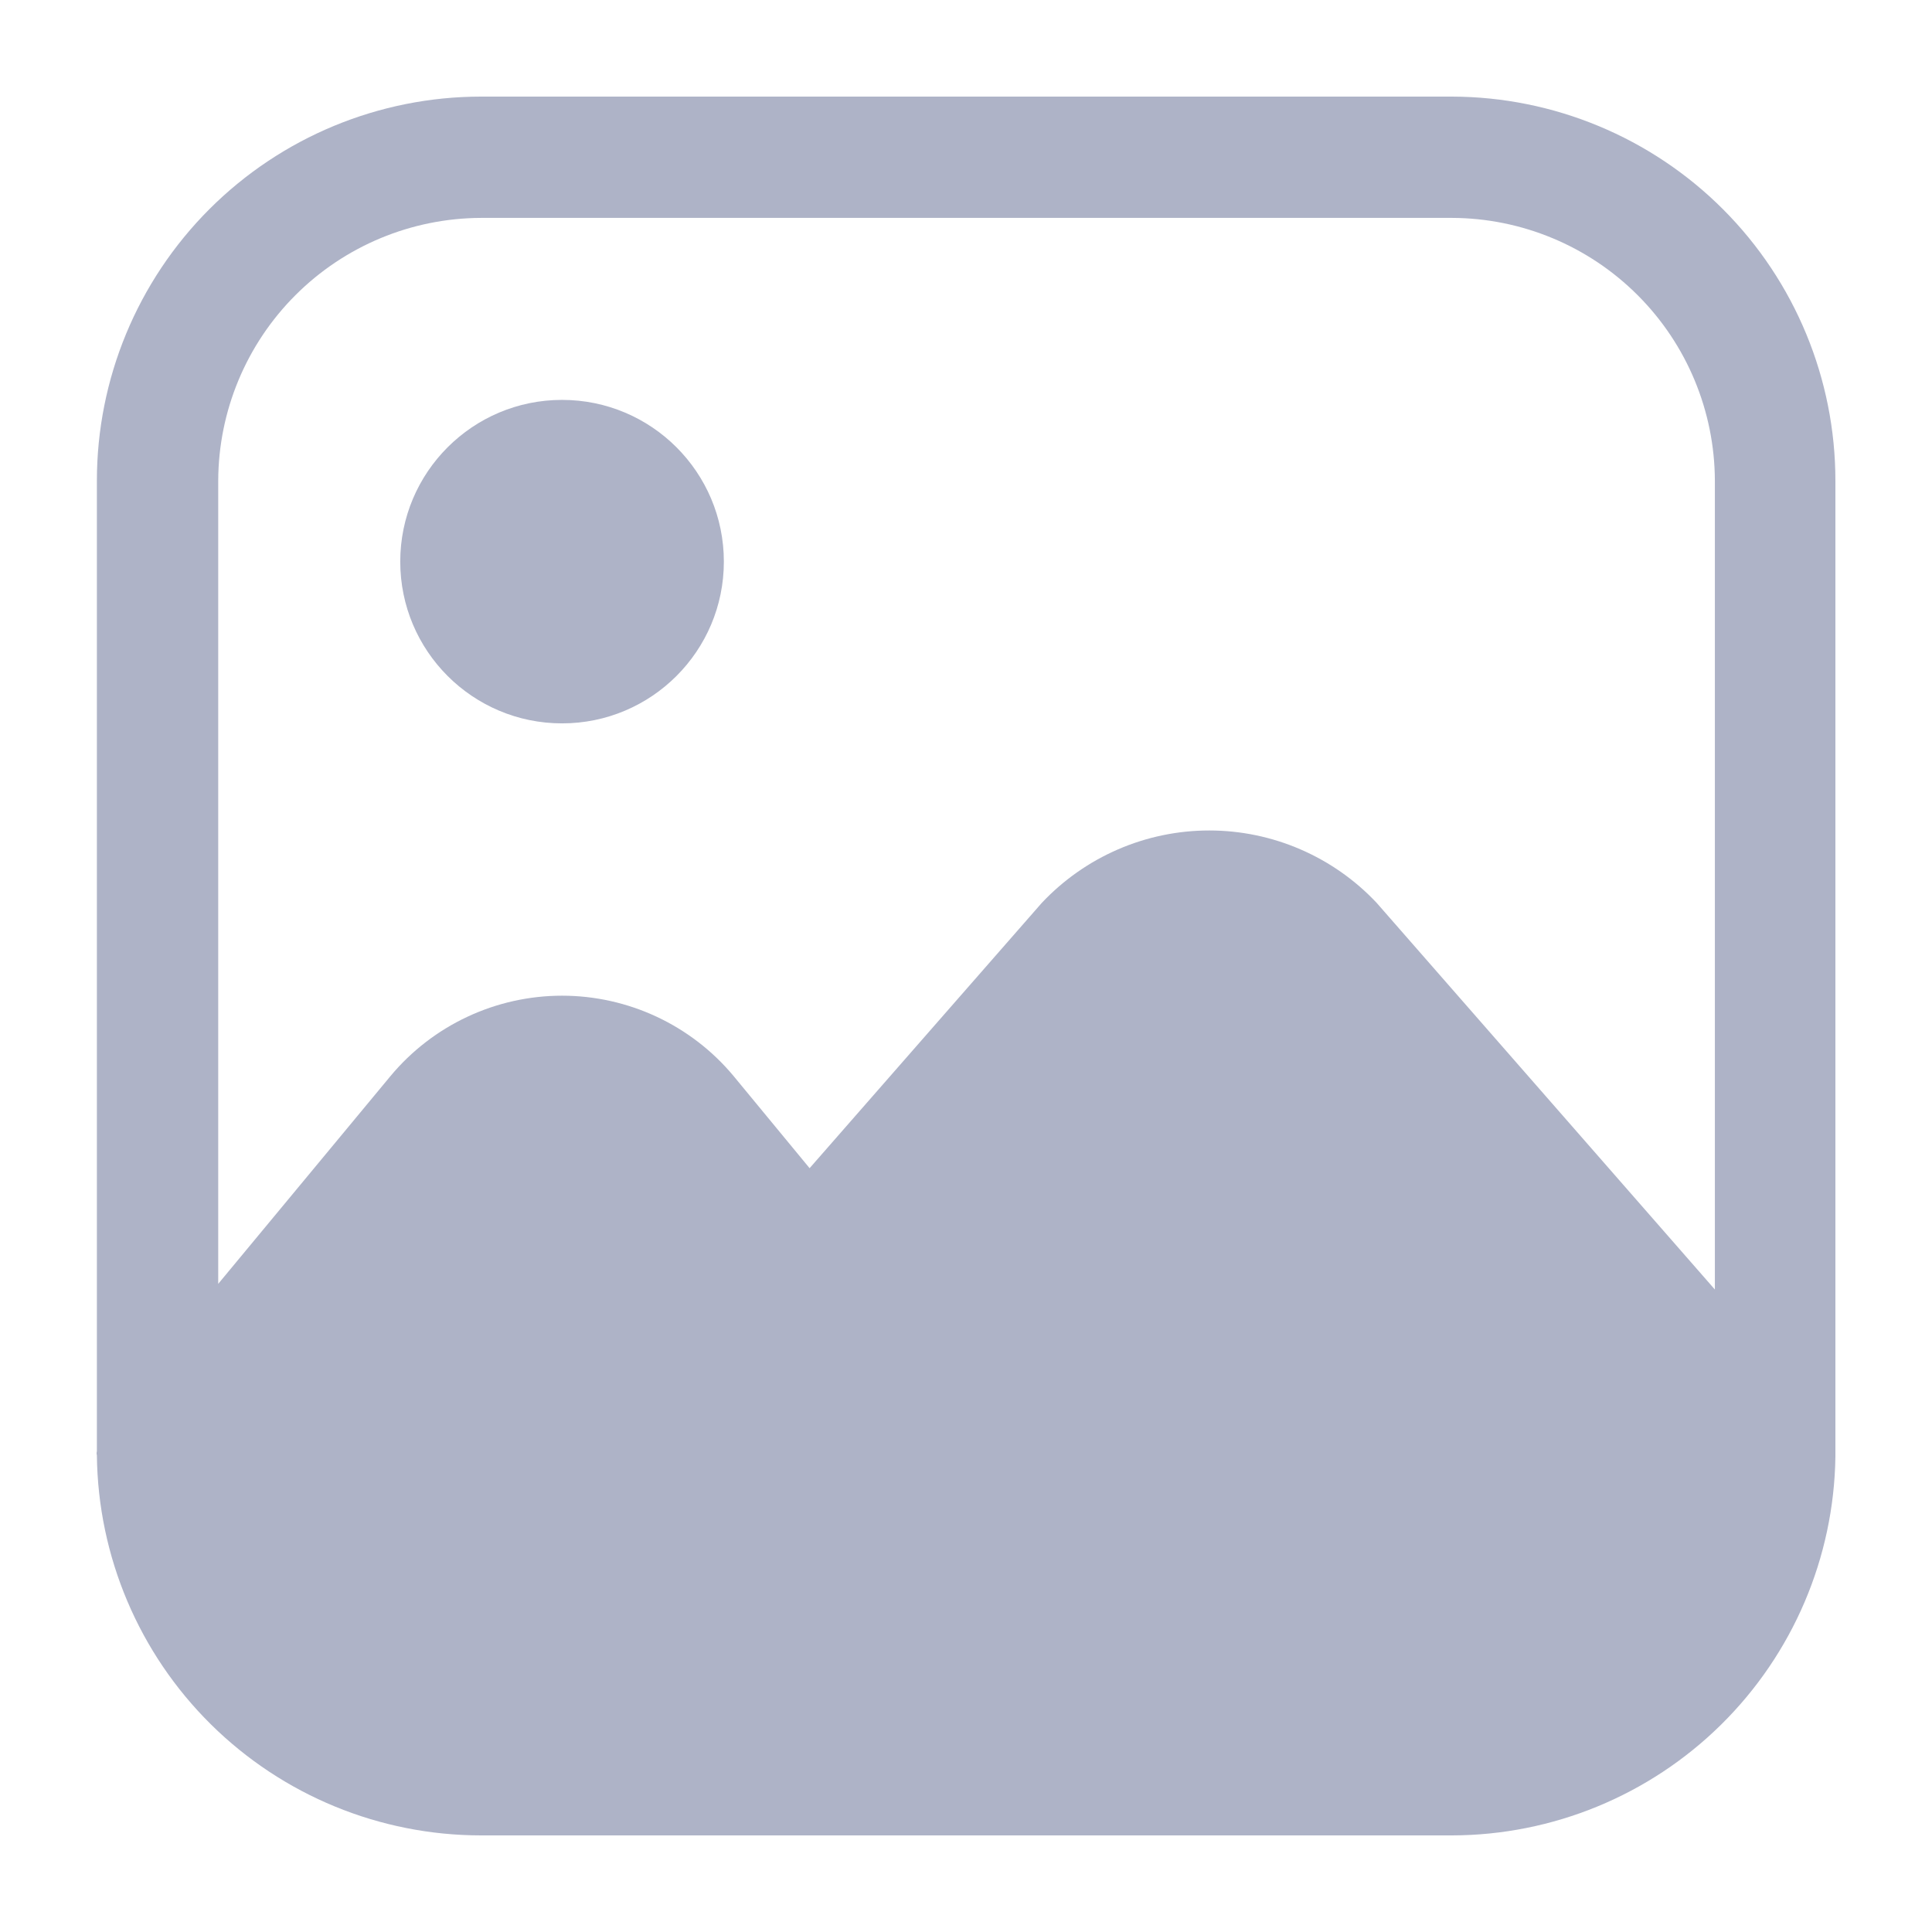
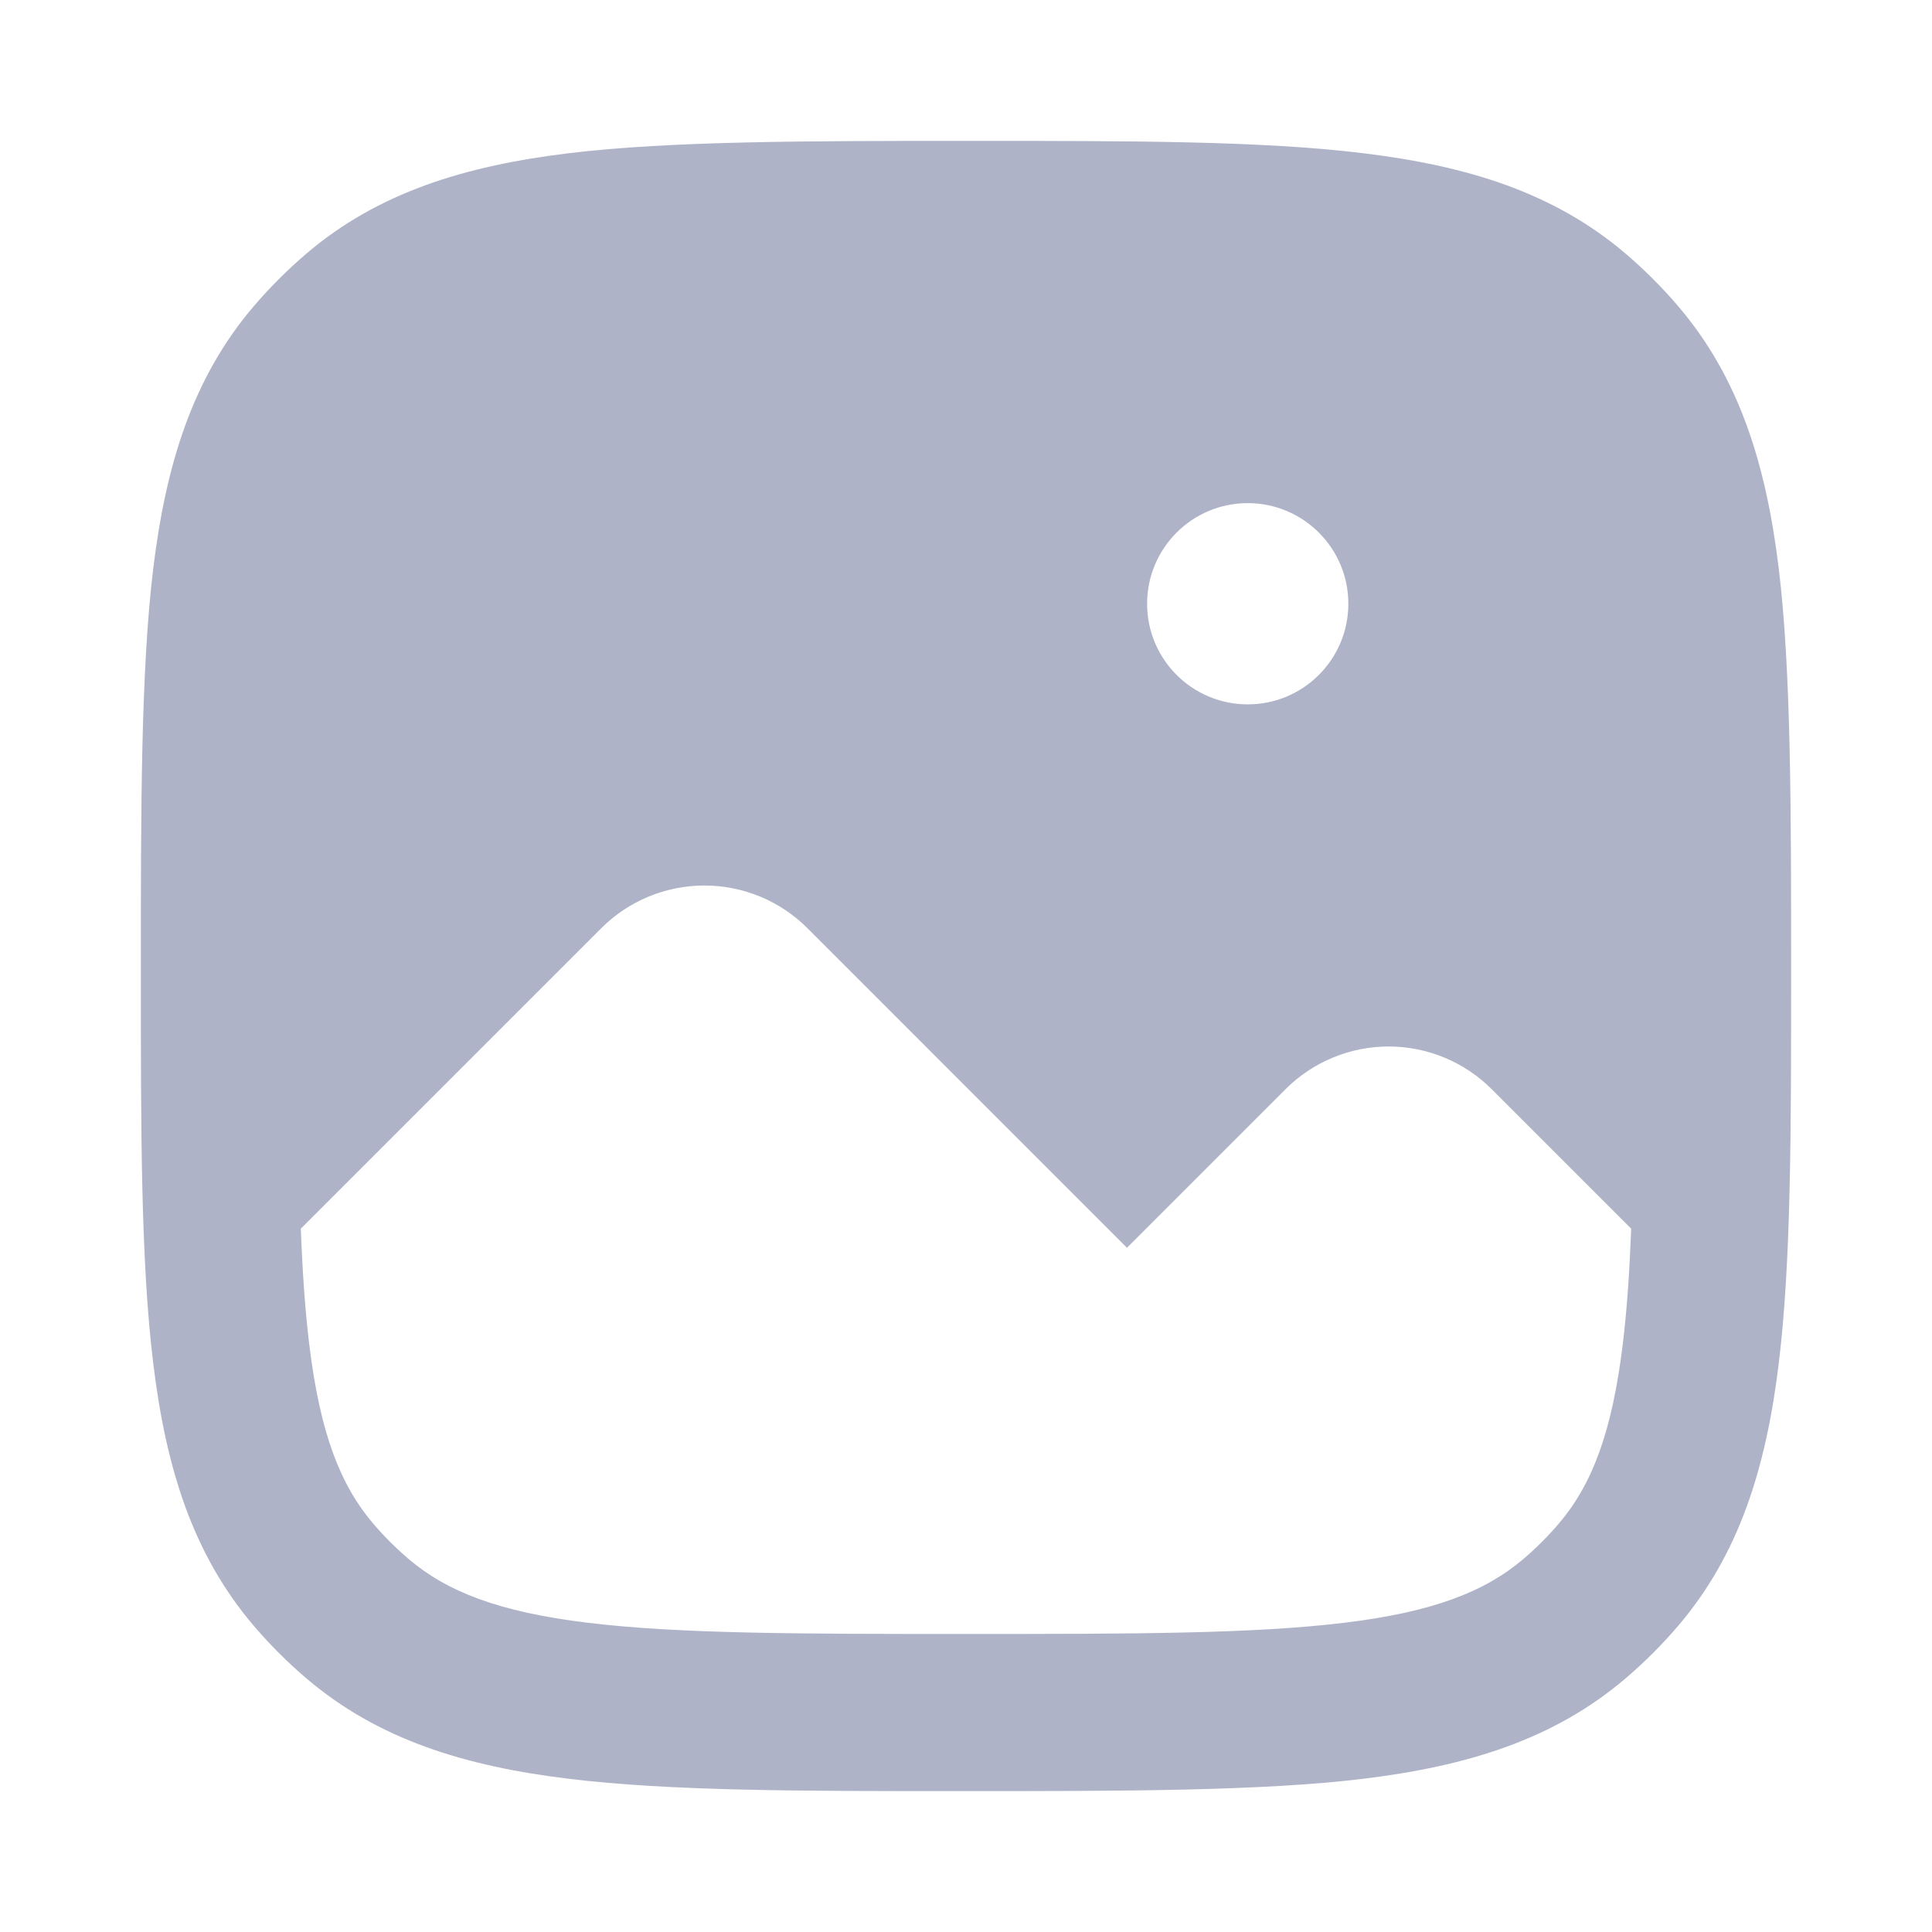
- <svg xmlns="http://www.w3.org/2000/svg" width="60" height="60" viewBox="0 0 60 60" fill="none">
-   <path d="M45.091 3H14.943C11.778 3 8.742 4.257 6.504 6.494C4.266 8.732 3.009 11.766 3.009 14.93V45.07C2.997 45.111 2.997 45.154 3.009 45.195C3.042 48.338 4.314 51.34 6.548 53.55C8.783 55.761 11.799 57 14.943 57H45.091C48.222 56.994 51.224 55.758 53.452 53.559C55.68 51.361 56.954 48.375 57 45.246V14.93C57 11.771 55.746 8.74 53.514 6.503C51.281 4.267 48.252 3.007 45.091 3ZM53.257 40.047L42.755 28.041C42.088 27.331 41.282 26.765 40.387 26.378C39.493 25.991 38.529 25.791 37.554 25.791C36.58 25.791 35.615 25.991 34.721 26.378C33.827 26.765 33.021 27.331 32.353 28.041L25.143 36.279L22.781 33.416C22.131 32.635 21.316 32.008 20.396 31.577C19.475 31.146 18.471 30.922 17.455 30.922C16.439 30.922 15.435 31.146 14.514 31.577C13.594 32.008 12.78 32.635 12.129 33.416L6.777 39.871V14.93C6.784 12.767 7.646 10.695 9.176 9.166C10.706 7.636 12.779 6.774 14.943 6.767H45.091C47.255 6.774 49.328 7.636 50.858 9.166C52.388 10.695 53.25 12.767 53.257 14.93V40.047Z" fill="#AEB3C7" />
-   <path d="M17.455 22.465C20.23 22.465 22.48 20.216 22.48 17.442C22.48 14.668 20.23 12.419 17.455 12.419C14.68 12.419 12.43 14.668 12.43 17.442C12.43 20.216 14.68 22.465 17.455 22.465Z" fill="#AEB3C7" />
+ <svg xmlns="http://www.w3.org/2000/svg" width="50" height="50" viewBox="0 0 50 50" fill="none">
+   <path fill-rule="evenodd" clip-rule="evenodd" d="M25.136 3.646C29.321 3.646 32.649 3.646 35.279 3.965C37.984 4.294 40.223 4.986 42.076 6.569C42.562 6.985 43.015 7.437 43.43 7.923C45.013 9.777 45.706 12.015 46.035 14.721C46.354 17.351 46.354 20.95 46.354 25.136C46.354 29.322 46.354 32.649 46.035 35.279C45.706 37.985 45.013 40.223 43.43 42.077C43.015 42.563 42.562 43.016 42.076 43.431C40.223 45.014 37.984 45.706 35.279 46.035C32.649 46.354 29.049 46.354 24.864 46.354C20.678 46.354 17.35 46.354 14.72 46.035C12.015 45.706 9.777 45.014 7.923 43.431C7.437 43.016 6.984 42.563 6.569 42.077C4.986 40.223 4.294 37.985 3.965 35.279C3.645 32.649 3.645 29.322 3.646 25.136C3.645 20.95 3.645 17.351 3.965 14.721C4.294 12.015 4.986 9.777 6.569 7.923C6.984 7.437 7.437 6.985 7.923 6.569C9.777 4.986 12.015 4.294 14.72 3.965C17.35 3.646 20.95 3.646 25.136 3.646ZM8.003 34.789C8.283 37.097 8.809 38.436 9.662 39.435C9.939 39.759 10.241 40.061 10.565 40.338C11.564 41.191 12.902 41.717 15.211 41.997C17.567 42.283 20.648 42.287 25 42.287C29.352 42.287 32.433 42.283 34.789 41.997C37.097 41.717 38.436 41.191 39.435 40.338C39.759 40.061 40.061 39.759 40.338 39.435C41.191 38.436 41.716 37.097 41.997 34.789C42.105 33.904 42.172 32.916 42.215 31.798L38.605 28.188C37.897 27.481 36.938 27.083 35.937 27.083C34.937 27.083 33.977 27.481 33.27 28.188L29.166 32.292L20.896 24.021C20.189 23.314 19.23 22.917 18.229 22.917C17.229 22.917 16.269 23.314 15.562 24.021L7.785 31.798C7.828 32.916 7.895 33.904 8.003 34.789ZM32.291 13.021C30.853 13.021 29.687 14.187 29.687 15.625C29.687 17.063 30.853 18.229 32.291 18.229C33.73 18.229 34.895 17.063 34.895 15.625C34.895 14.187 33.73 13.021 32.291 13.021Z" fill="#AEB3C7" />
</svg>
